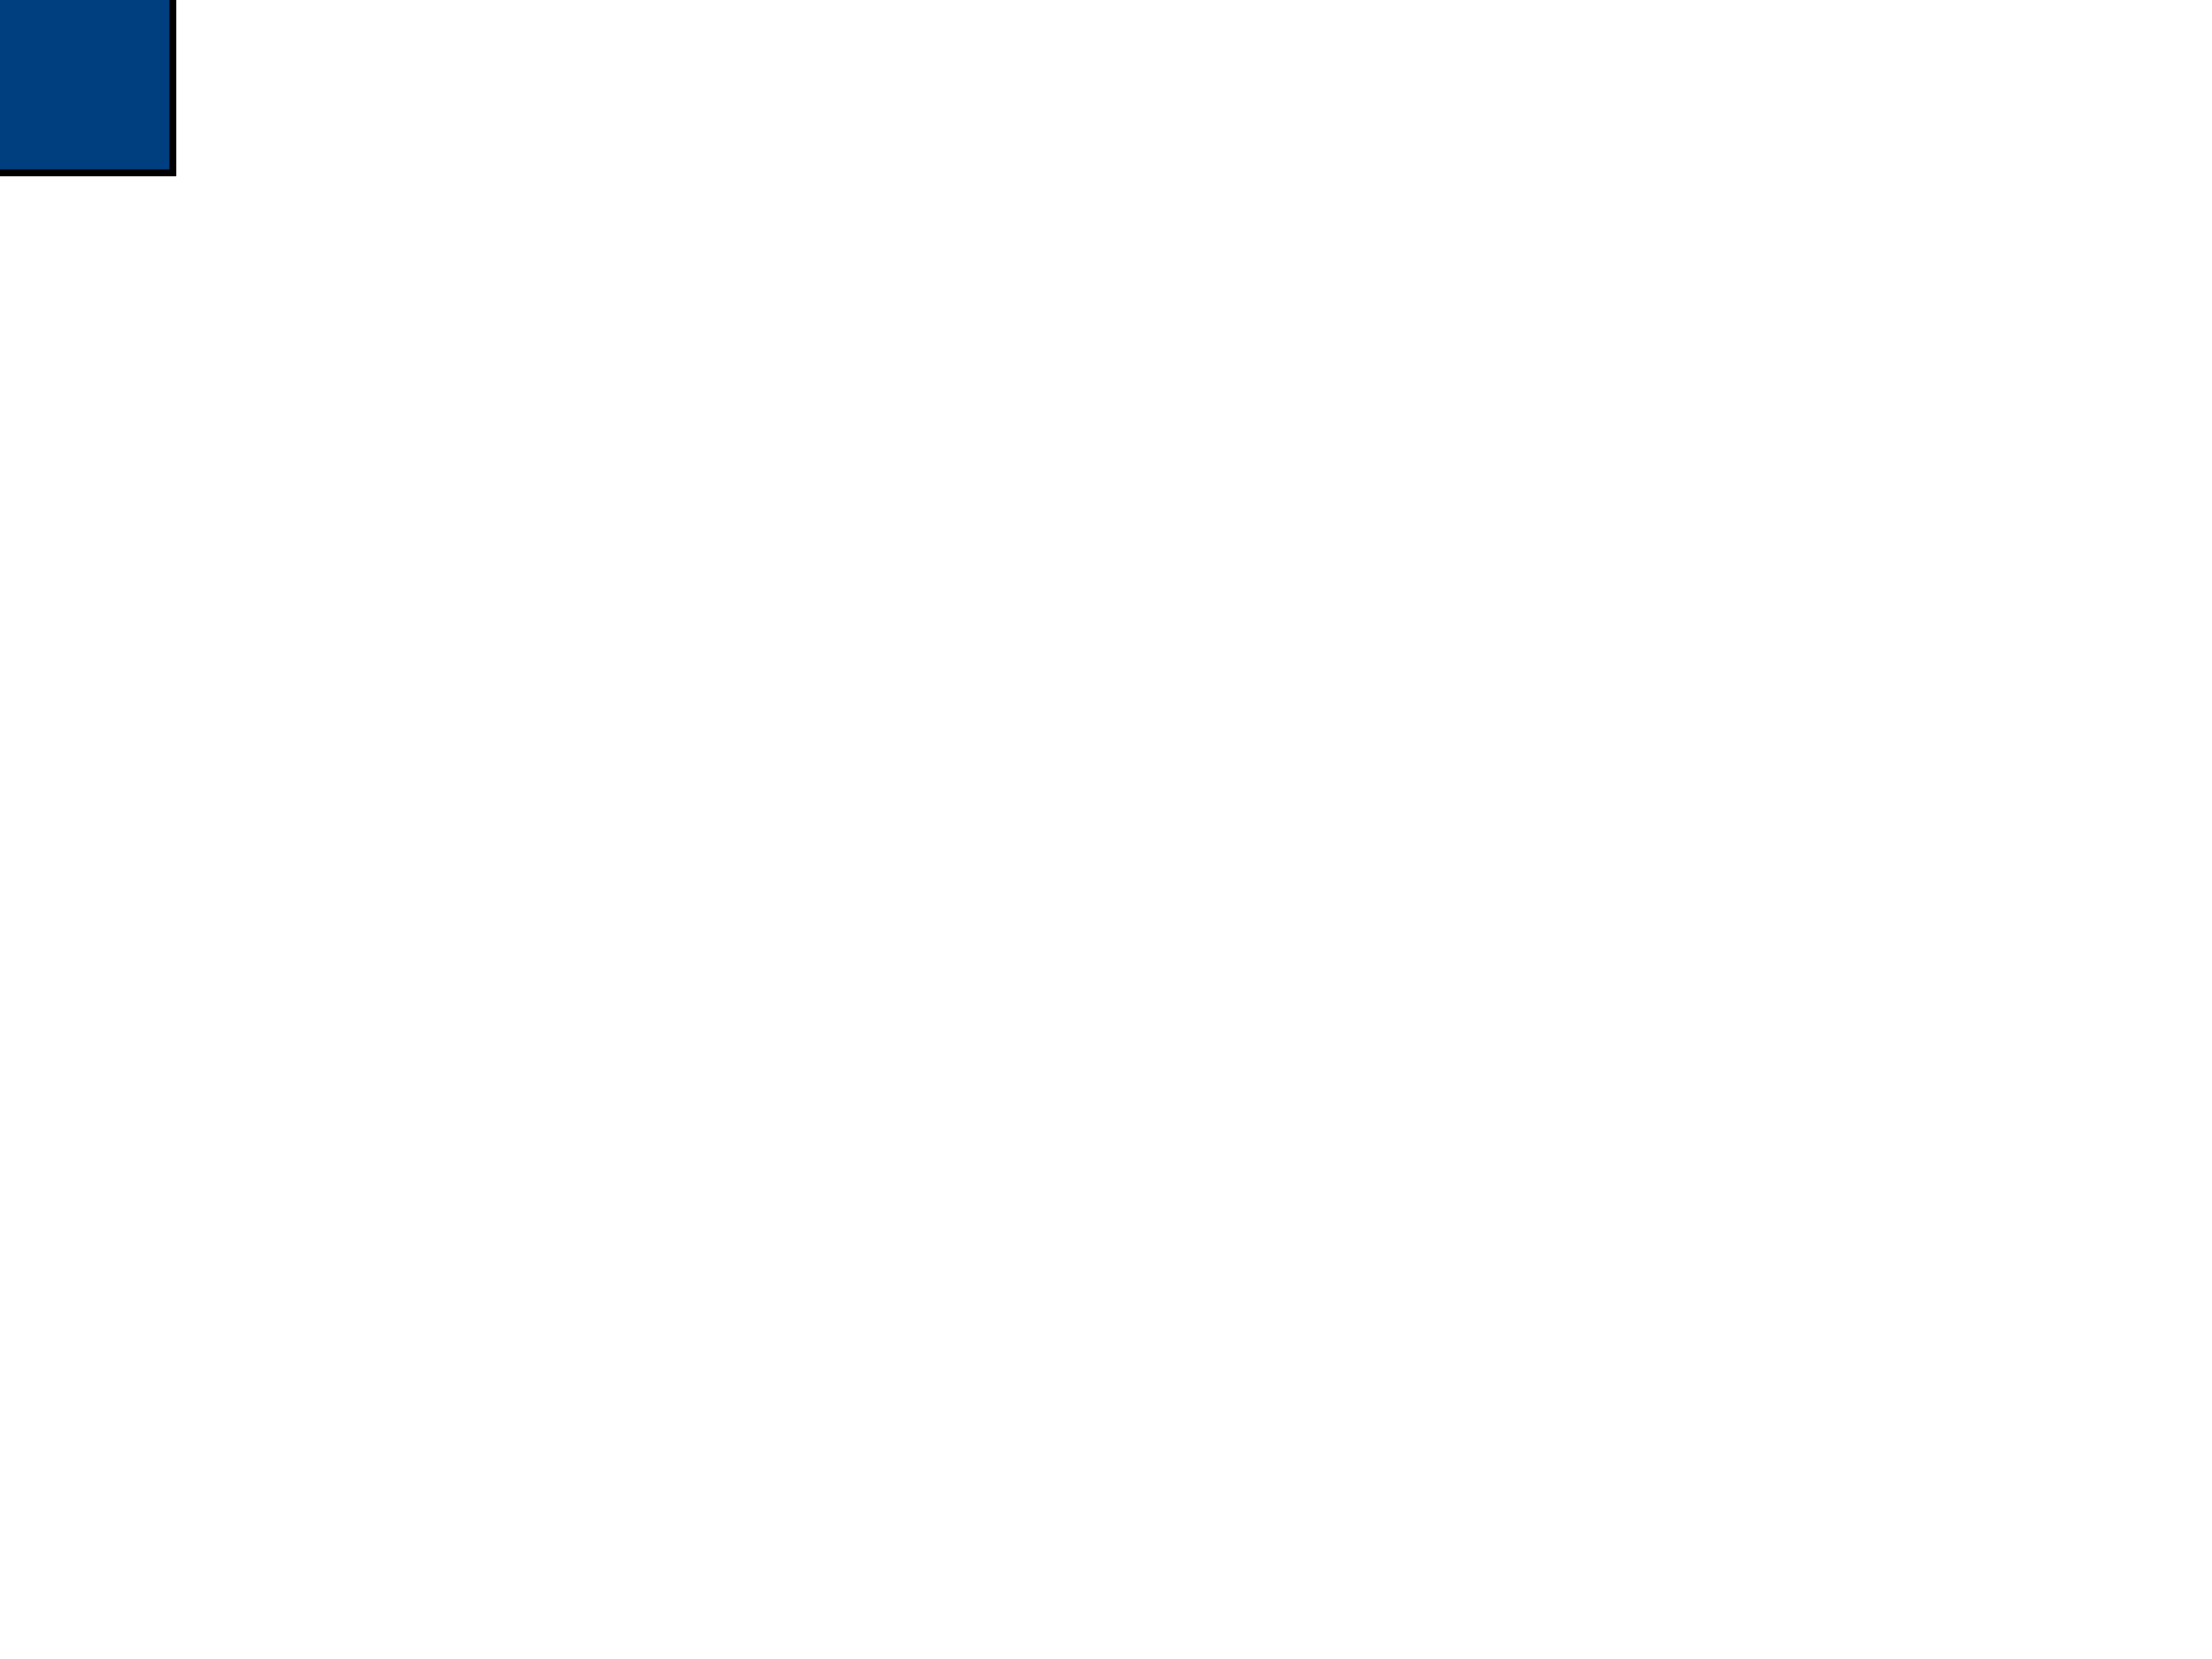
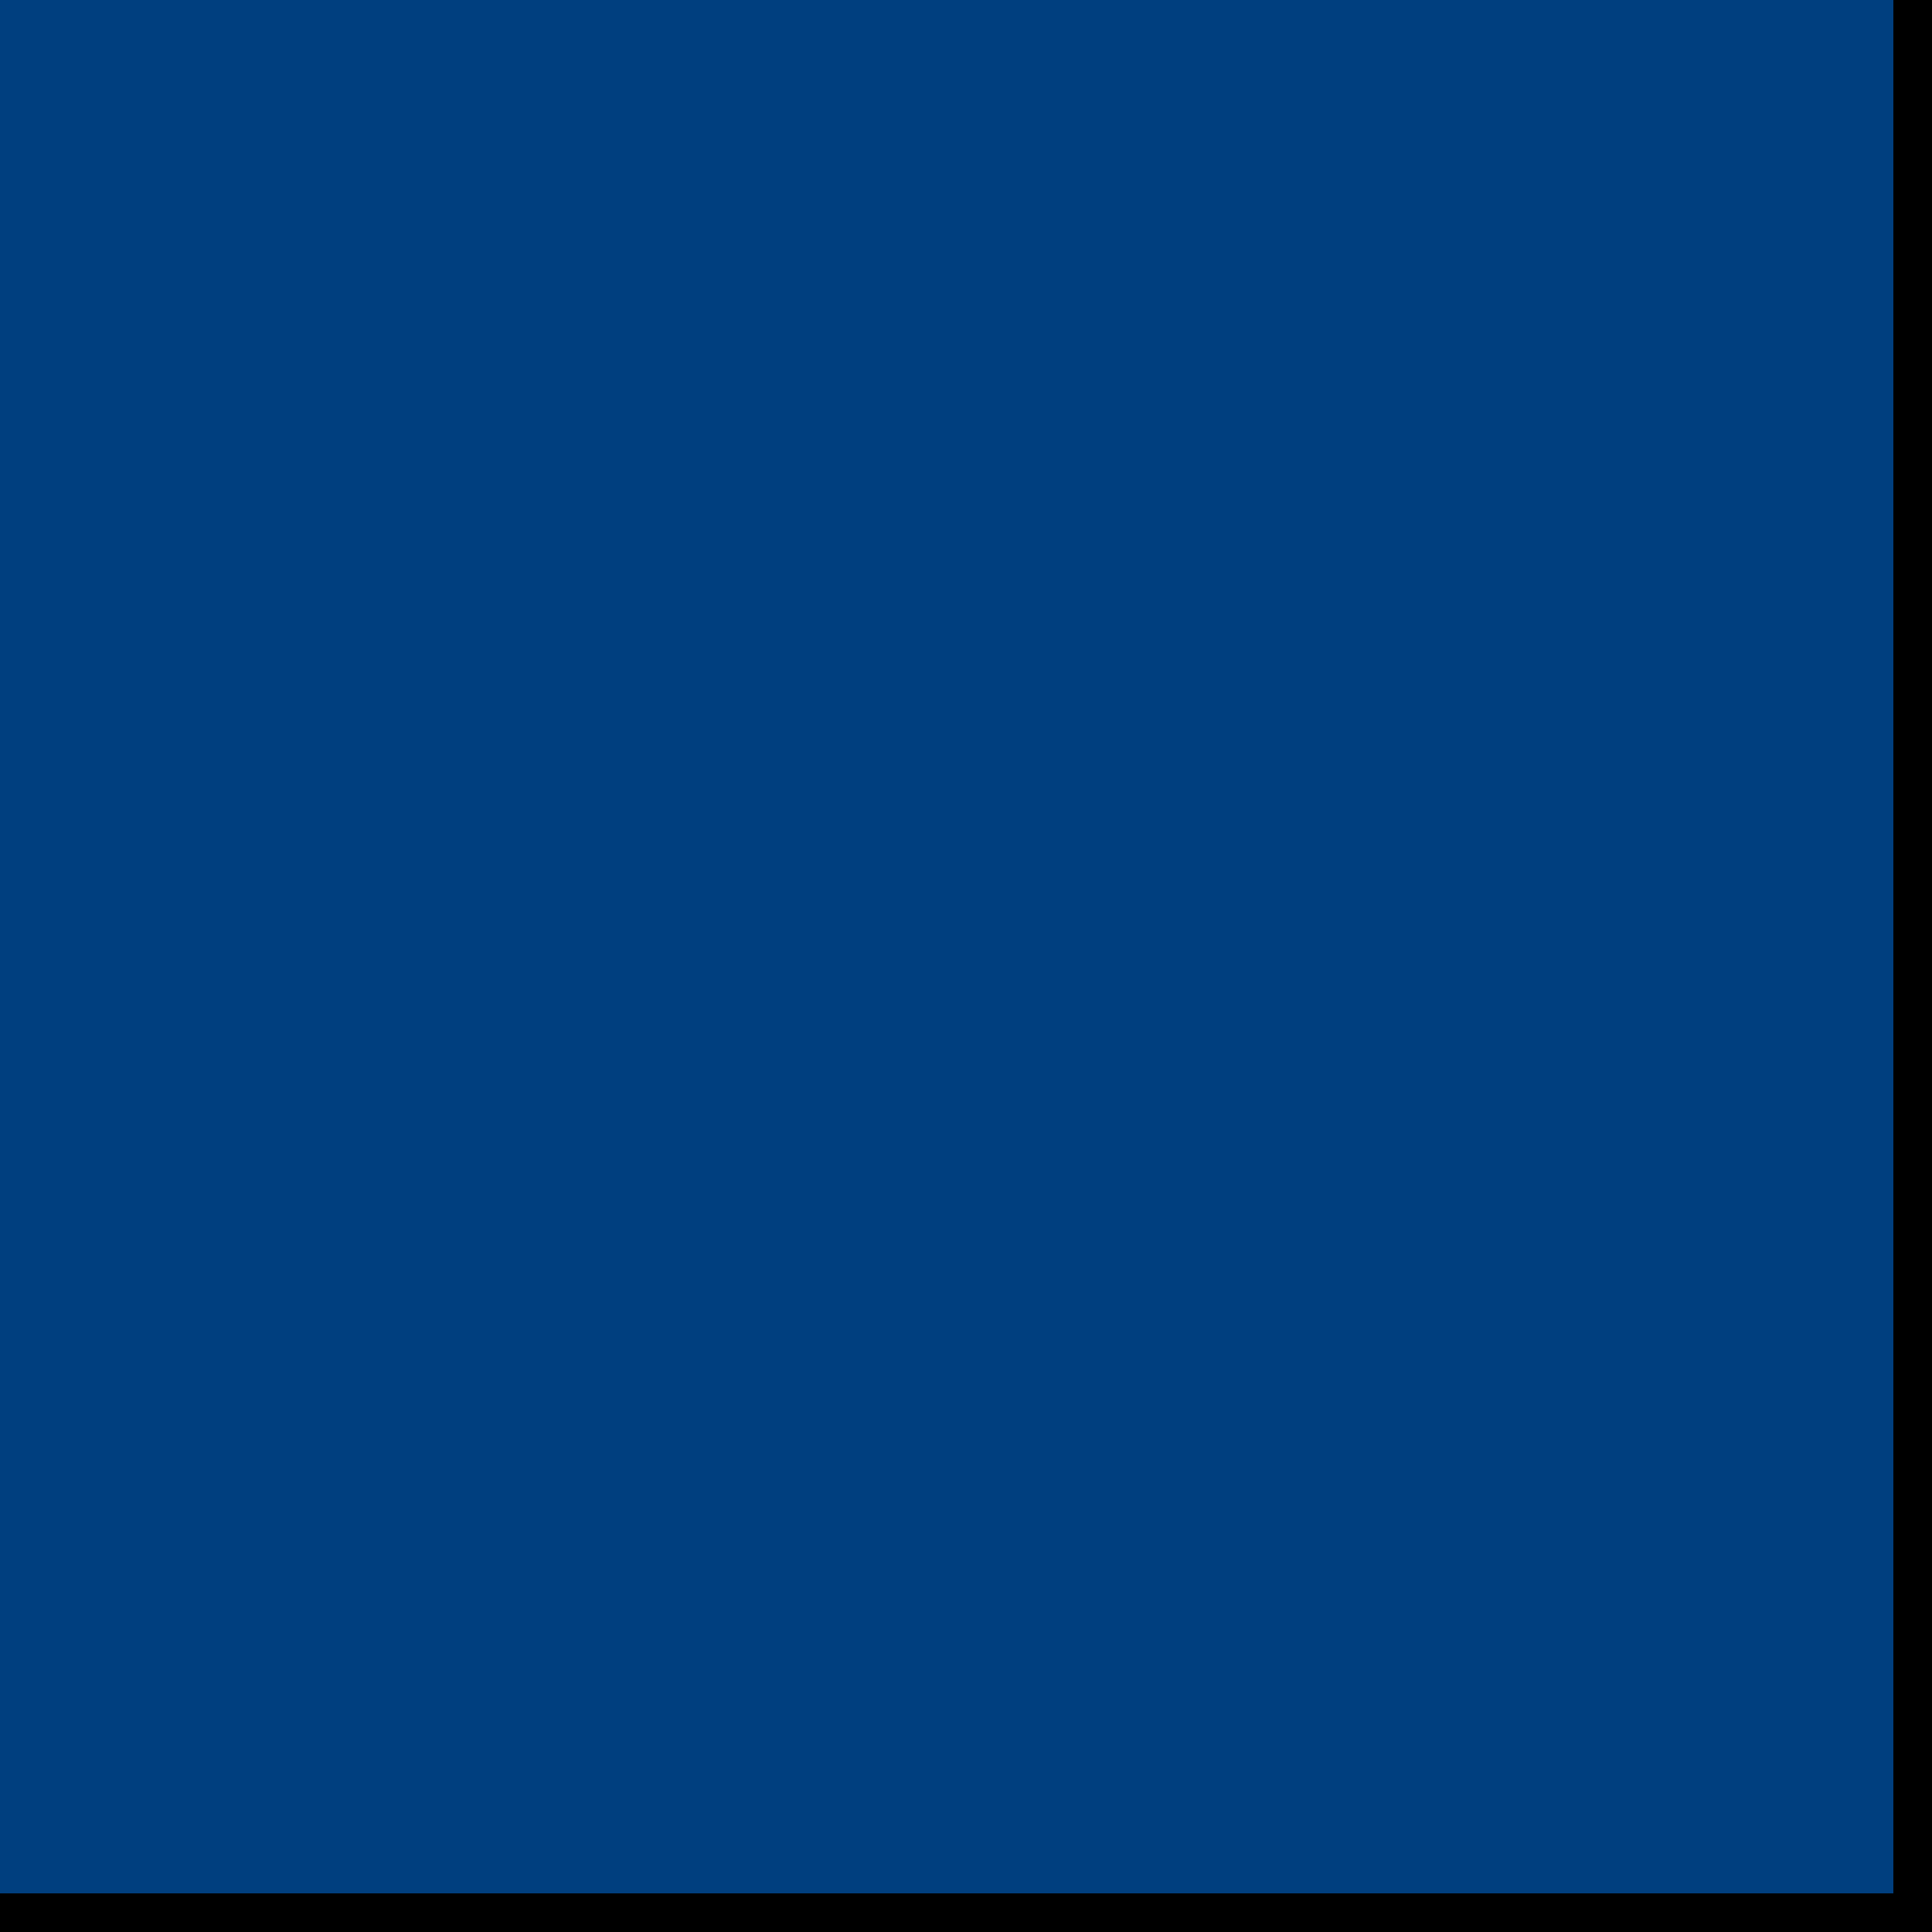
- <svg xmlns="http://www.w3.org/2000/svg" width="640" height="480">
+ <svg xmlns="http://www.w3.org/2000/svg" width="50" height="50">
  <g>
    <rect stroke-dasharray="0,50,52,0,48,50" stroke="#000000" id="svg_2" height="50" width="50" stroke-width="2" fill="#003f7f" />
  </g>
</svg>
